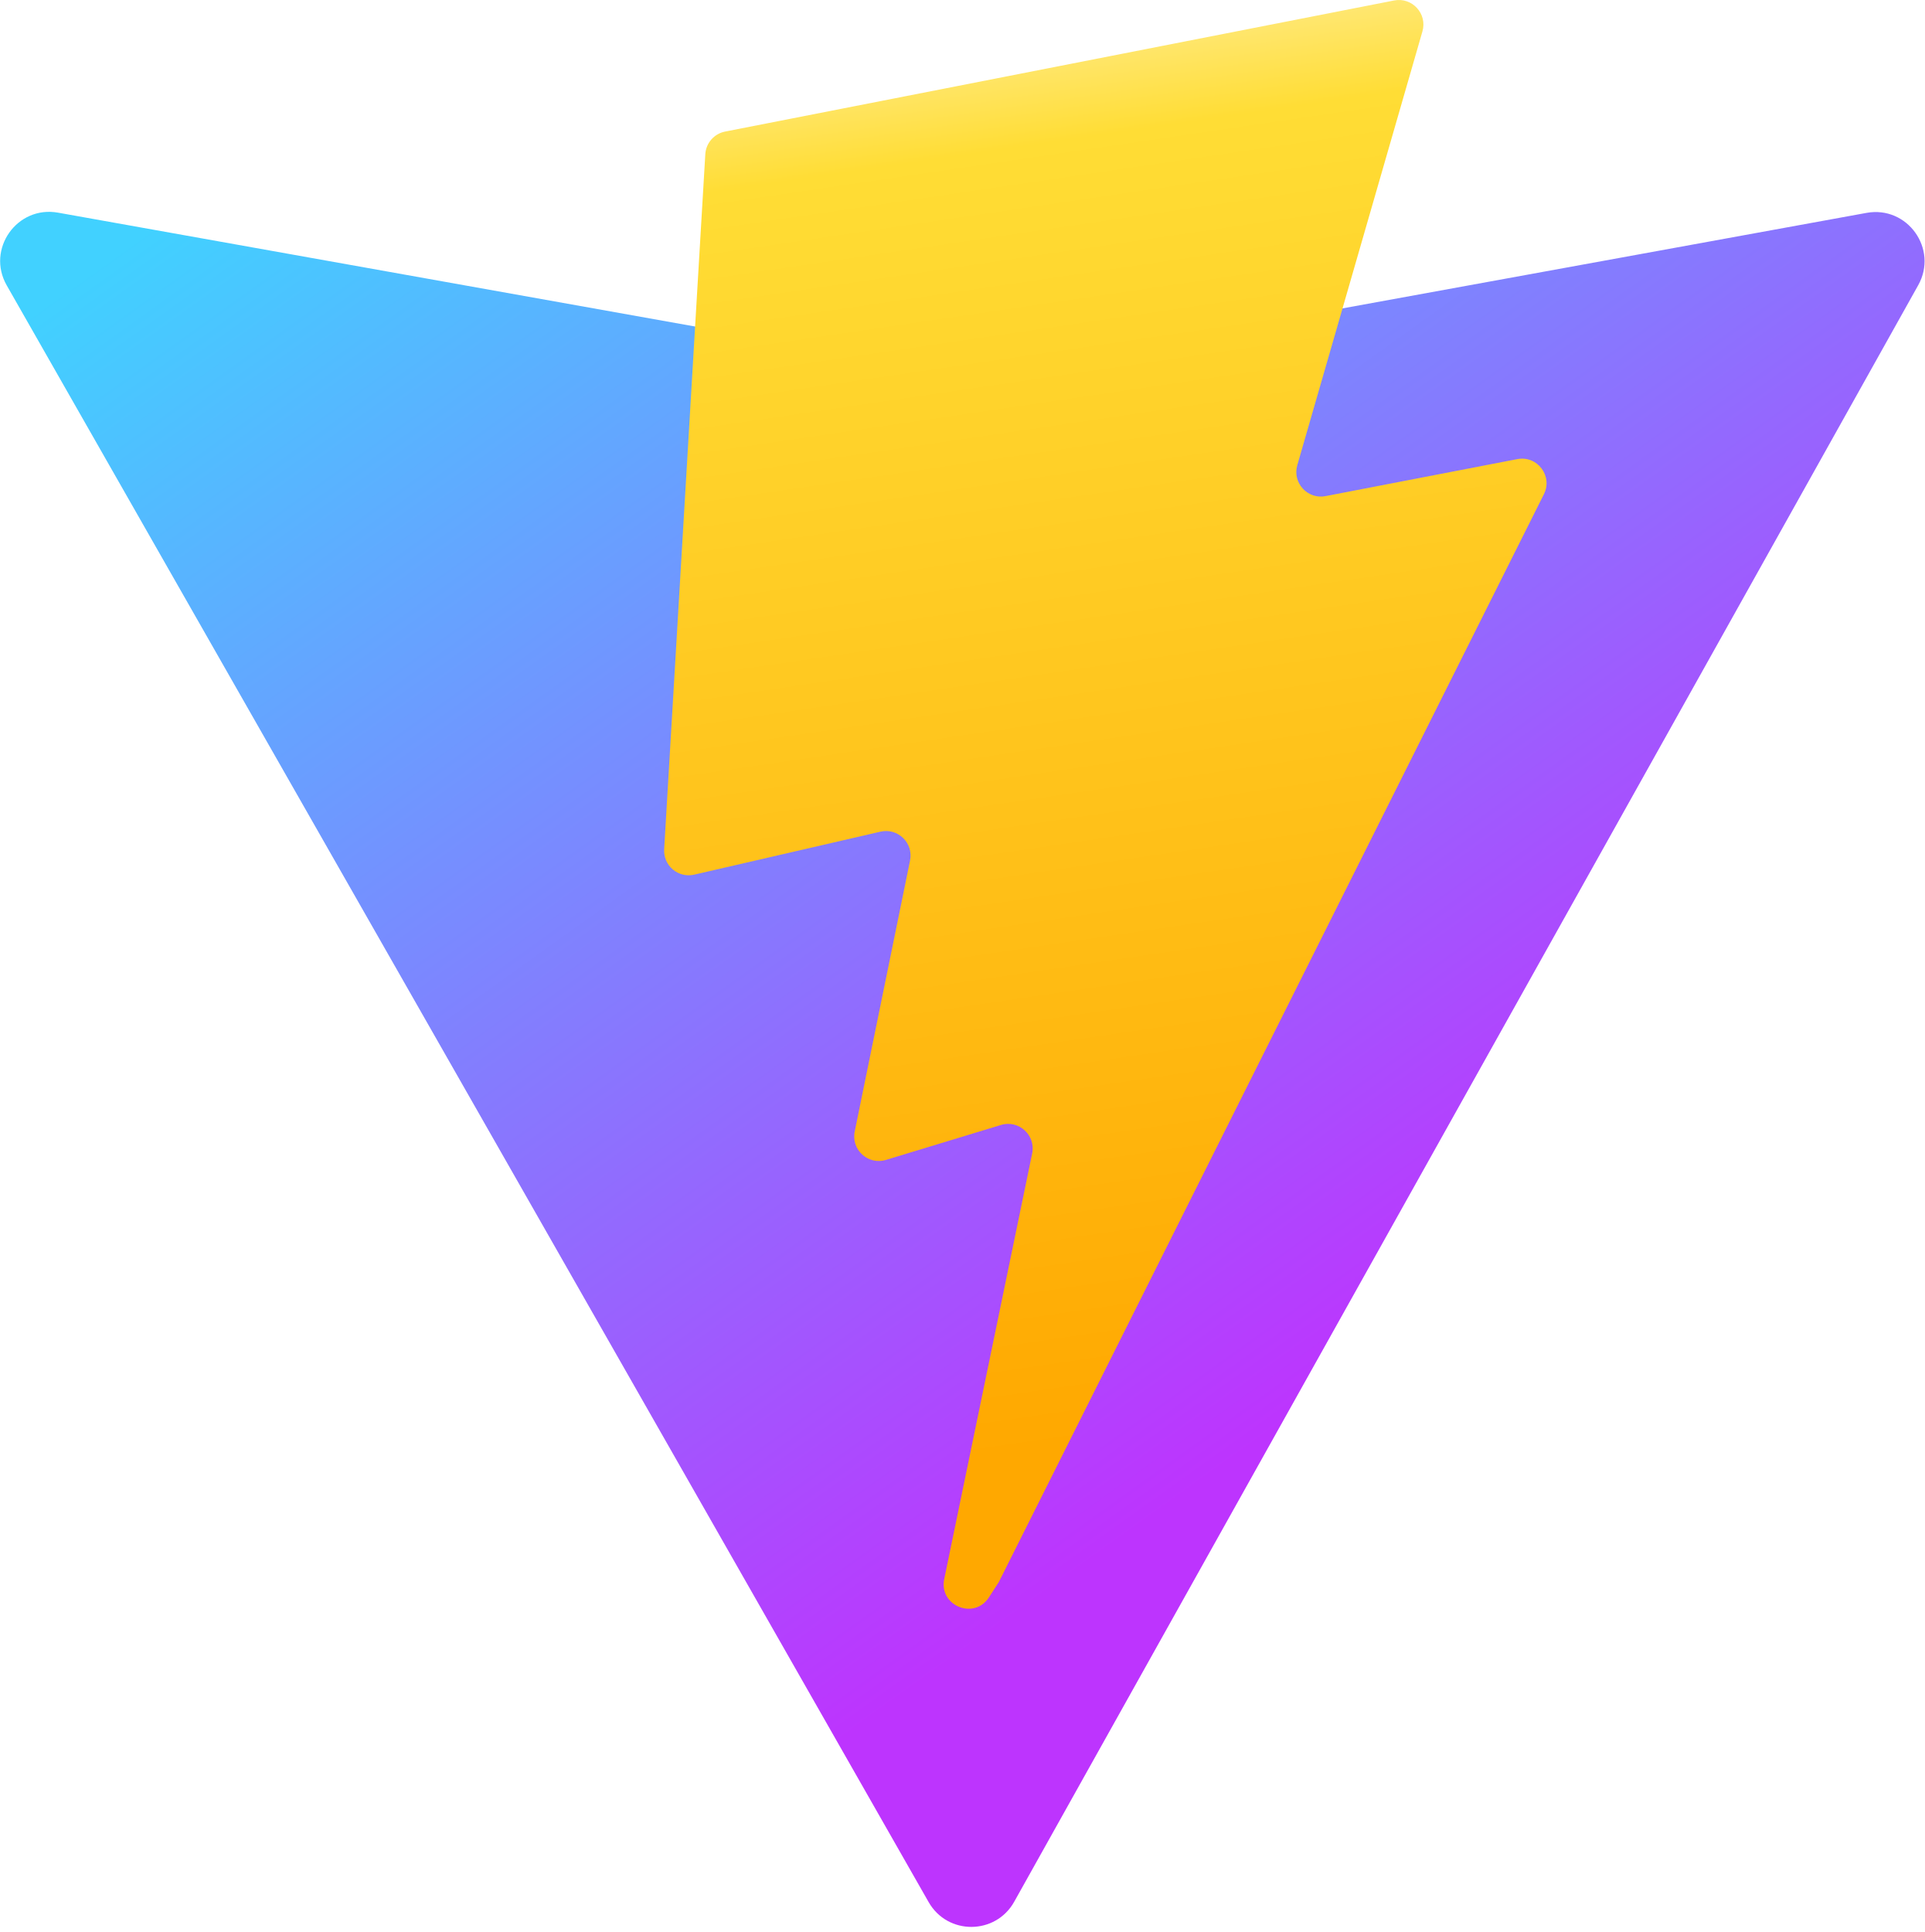
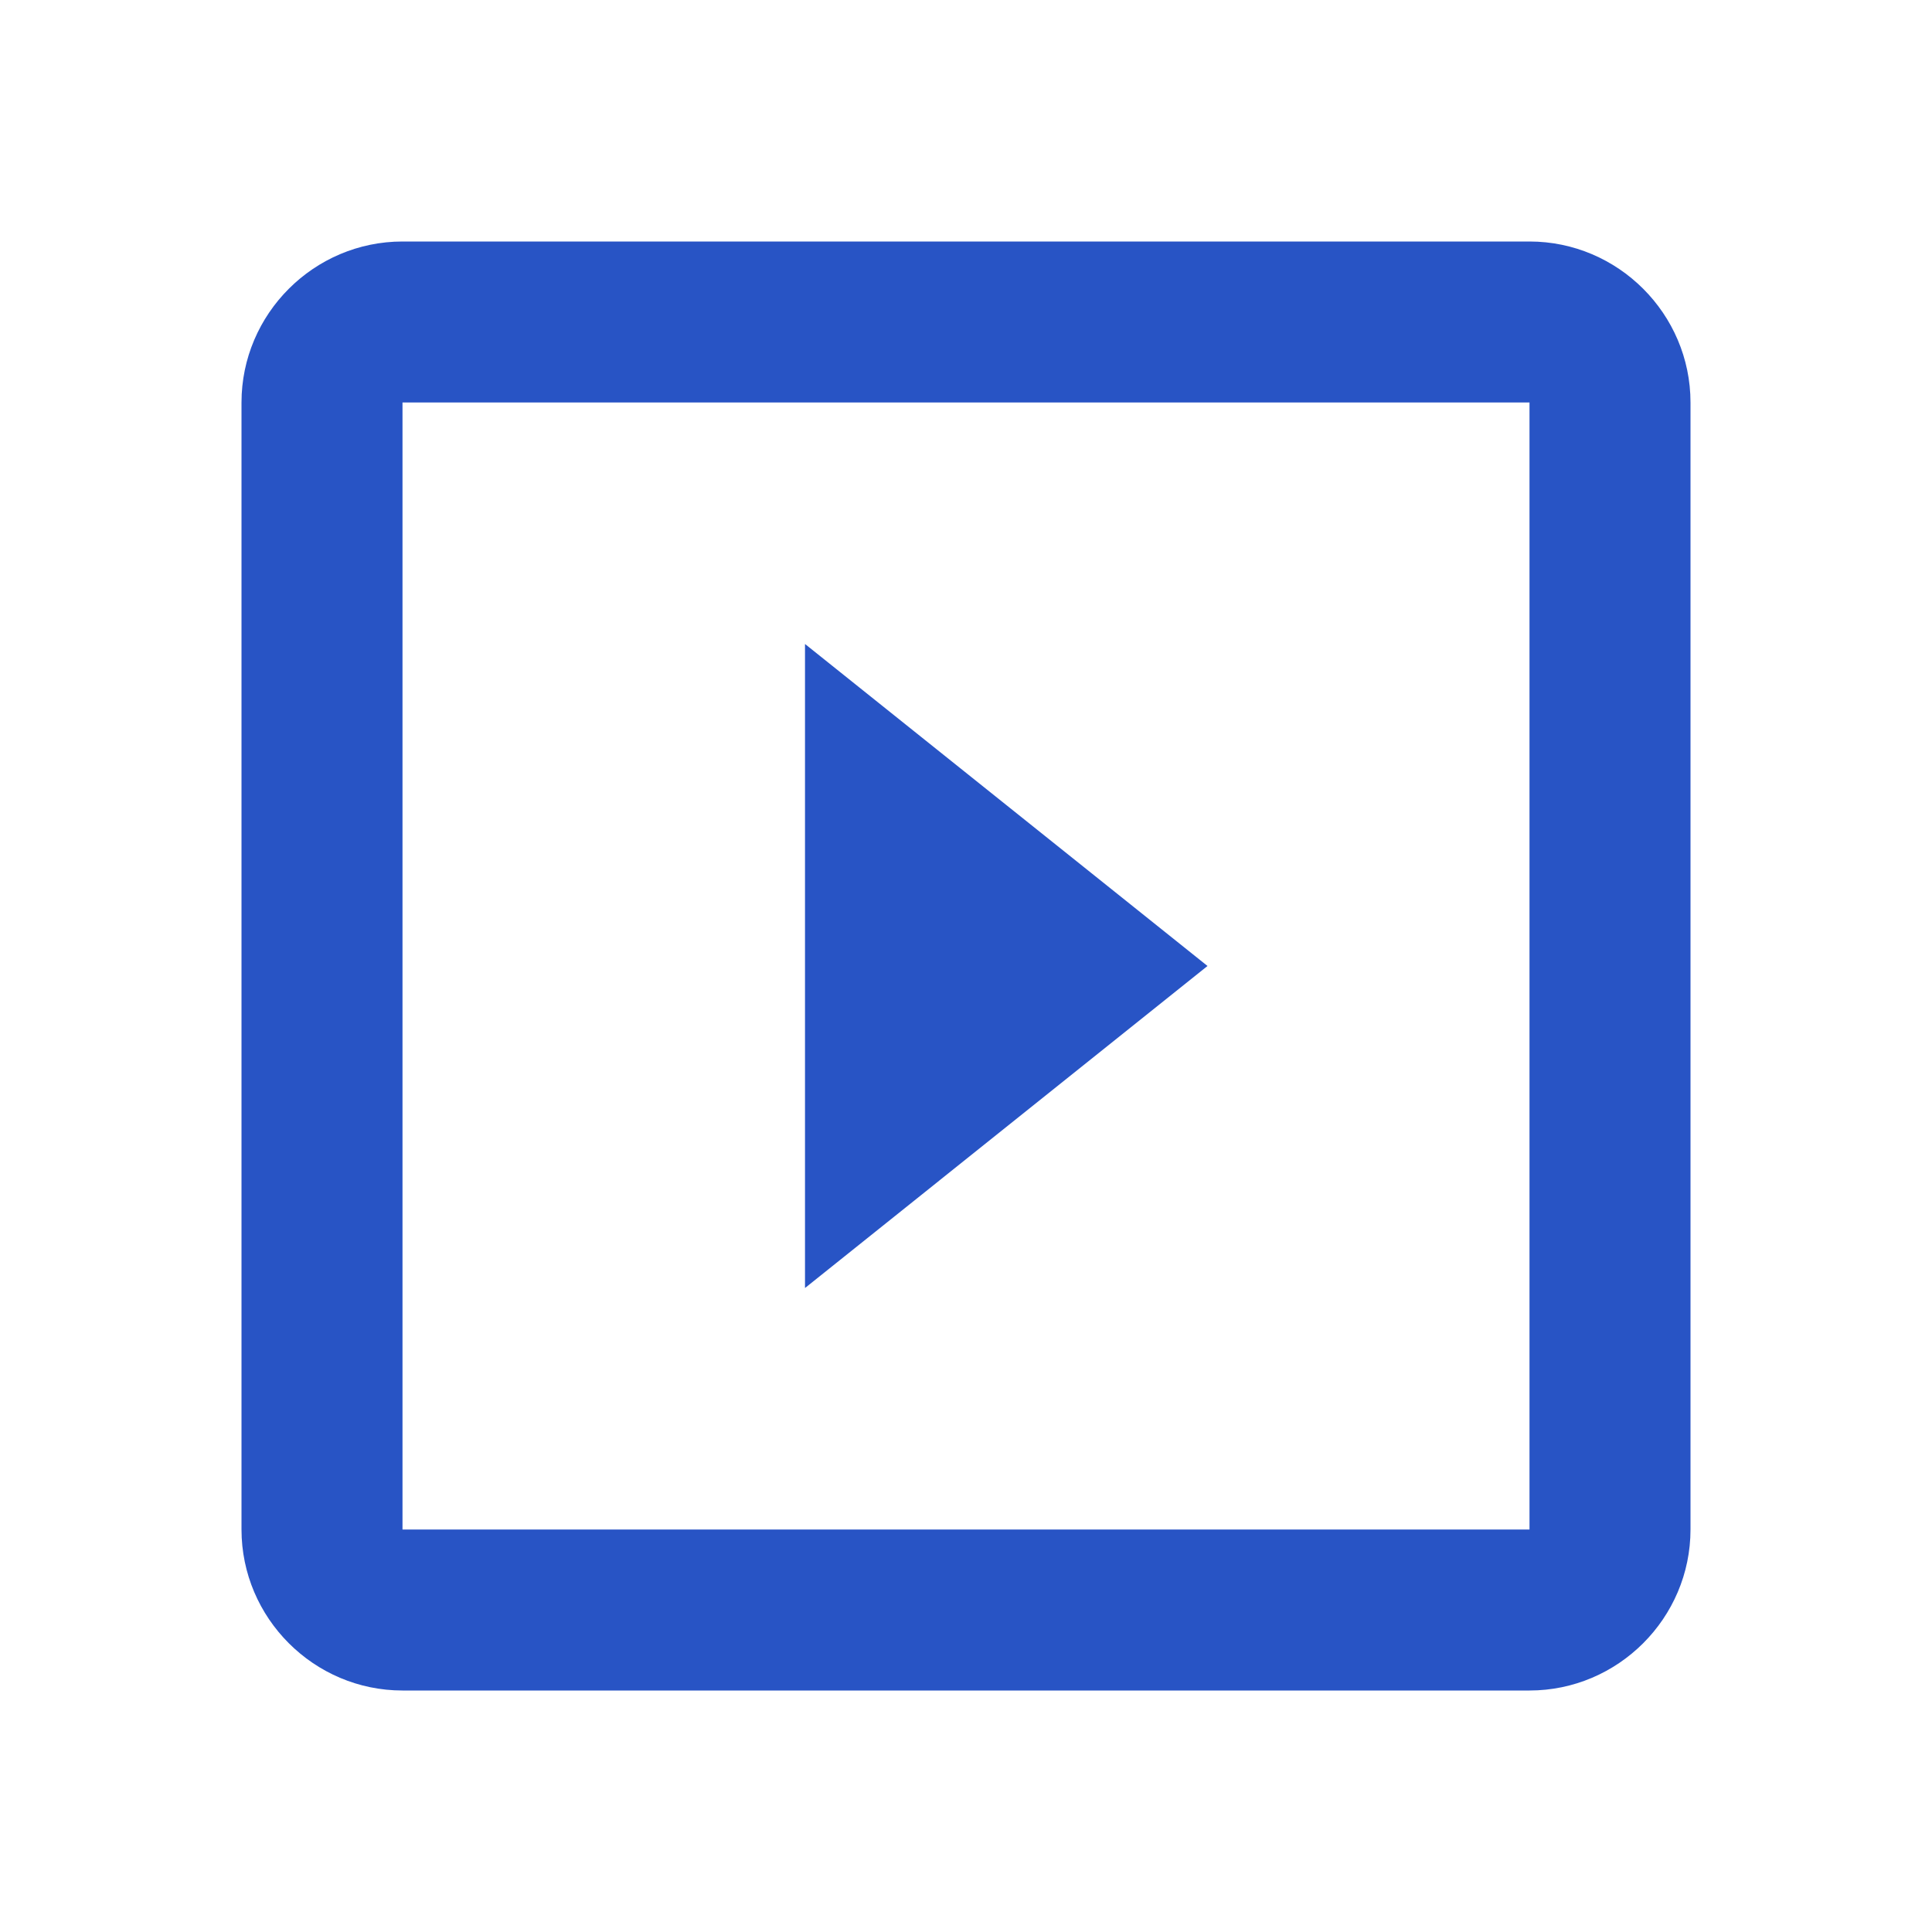
- <svg xmlns="http://www.w3.org/2000/svg" aria-hidden="true" role="img" class="iconify iconify--logos" width="31.88" height="32" preserveAspectRatio="xMidYMid meet" viewBox="0 0 256 257">
-   <defs>
-     <linearGradient id="IconifyId1813088fe1fbc01fb466" x1="-.828%" x2="57.636%" y1="7.652%" y2="78.411%">
-       <stop offset="0%" stop-color="#41D1FF" />
-       <stop offset="100%" stop-color="#BD34FE" />
-     </linearGradient>
-     <linearGradient id="IconifyId1813088fe1fbc01fb467" x1="43.376%" x2="50.316%" y1="2.242%" y2="89.03%">
-       <stop offset="0%" stop-color="#FFEA83" />
-       <stop offset="8.333%" stop-color="#FFDD35" />
-       <stop offset="100%" stop-color="#FFA800" />
-     </linearGradient>
-   </defs>
-   <path fill="url(#IconifyId1813088fe1fbc01fb466)" d="M255.153 37.938L134.897 252.976c-2.483 4.44-8.862 4.466-11.382.048L.875 37.958c-2.746-4.814 1.371-10.646 6.827-9.67l120.385 21.517a6.537 6.537 0 0 0 2.322-.004l117.867-21.483c5.438-.991 9.574 4.796 6.877 9.62Z" />
-   <path fill="url(#IconifyId1813088fe1fbc01fb467)" d="M185.432.063L96.44 17.501a3.268 3.268 0 0 0-2.634 3.014l-5.474 92.456a3.268 3.268 0 0 0 3.997 3.378l24.777-5.718c2.318-.535 4.413 1.507 3.936 3.838l-7.361 36.047c-.495 2.426 1.782 4.5 4.151 3.78l15.304-4.649c2.372-.72 4.652 1.36 4.15 3.788l-11.698 56.621c-.732 3.542 3.979 5.473 5.943 2.437l1.313-2.028l72.516-144.72c1.215-2.423-.88-5.186-3.54-4.672l-25.505 4.922c-2.396.462-4.435-1.77-3.759-4.114l16.646-57.705c.677-2.35-1.37-4.583-3.769-4.113Z" />
+ <svg xmlns="http://www.w3.org/2000/svg" height="48px" viewBox="0 0 24 24" width="48px" fill="#2854C5">
+   <path d="M0 0h24v24H0z" fill="none" />
+   <path d="M10 8v8l5-4-5-4zm9-5H5c-1.1 0-2 .9-2 2v14c0 1.1.9 2 2 2h14c1.1 0 2-.9 2-2V5c0-1.1-.9-2-2-2zm0 16H5V5h14v14z" />
</svg>
